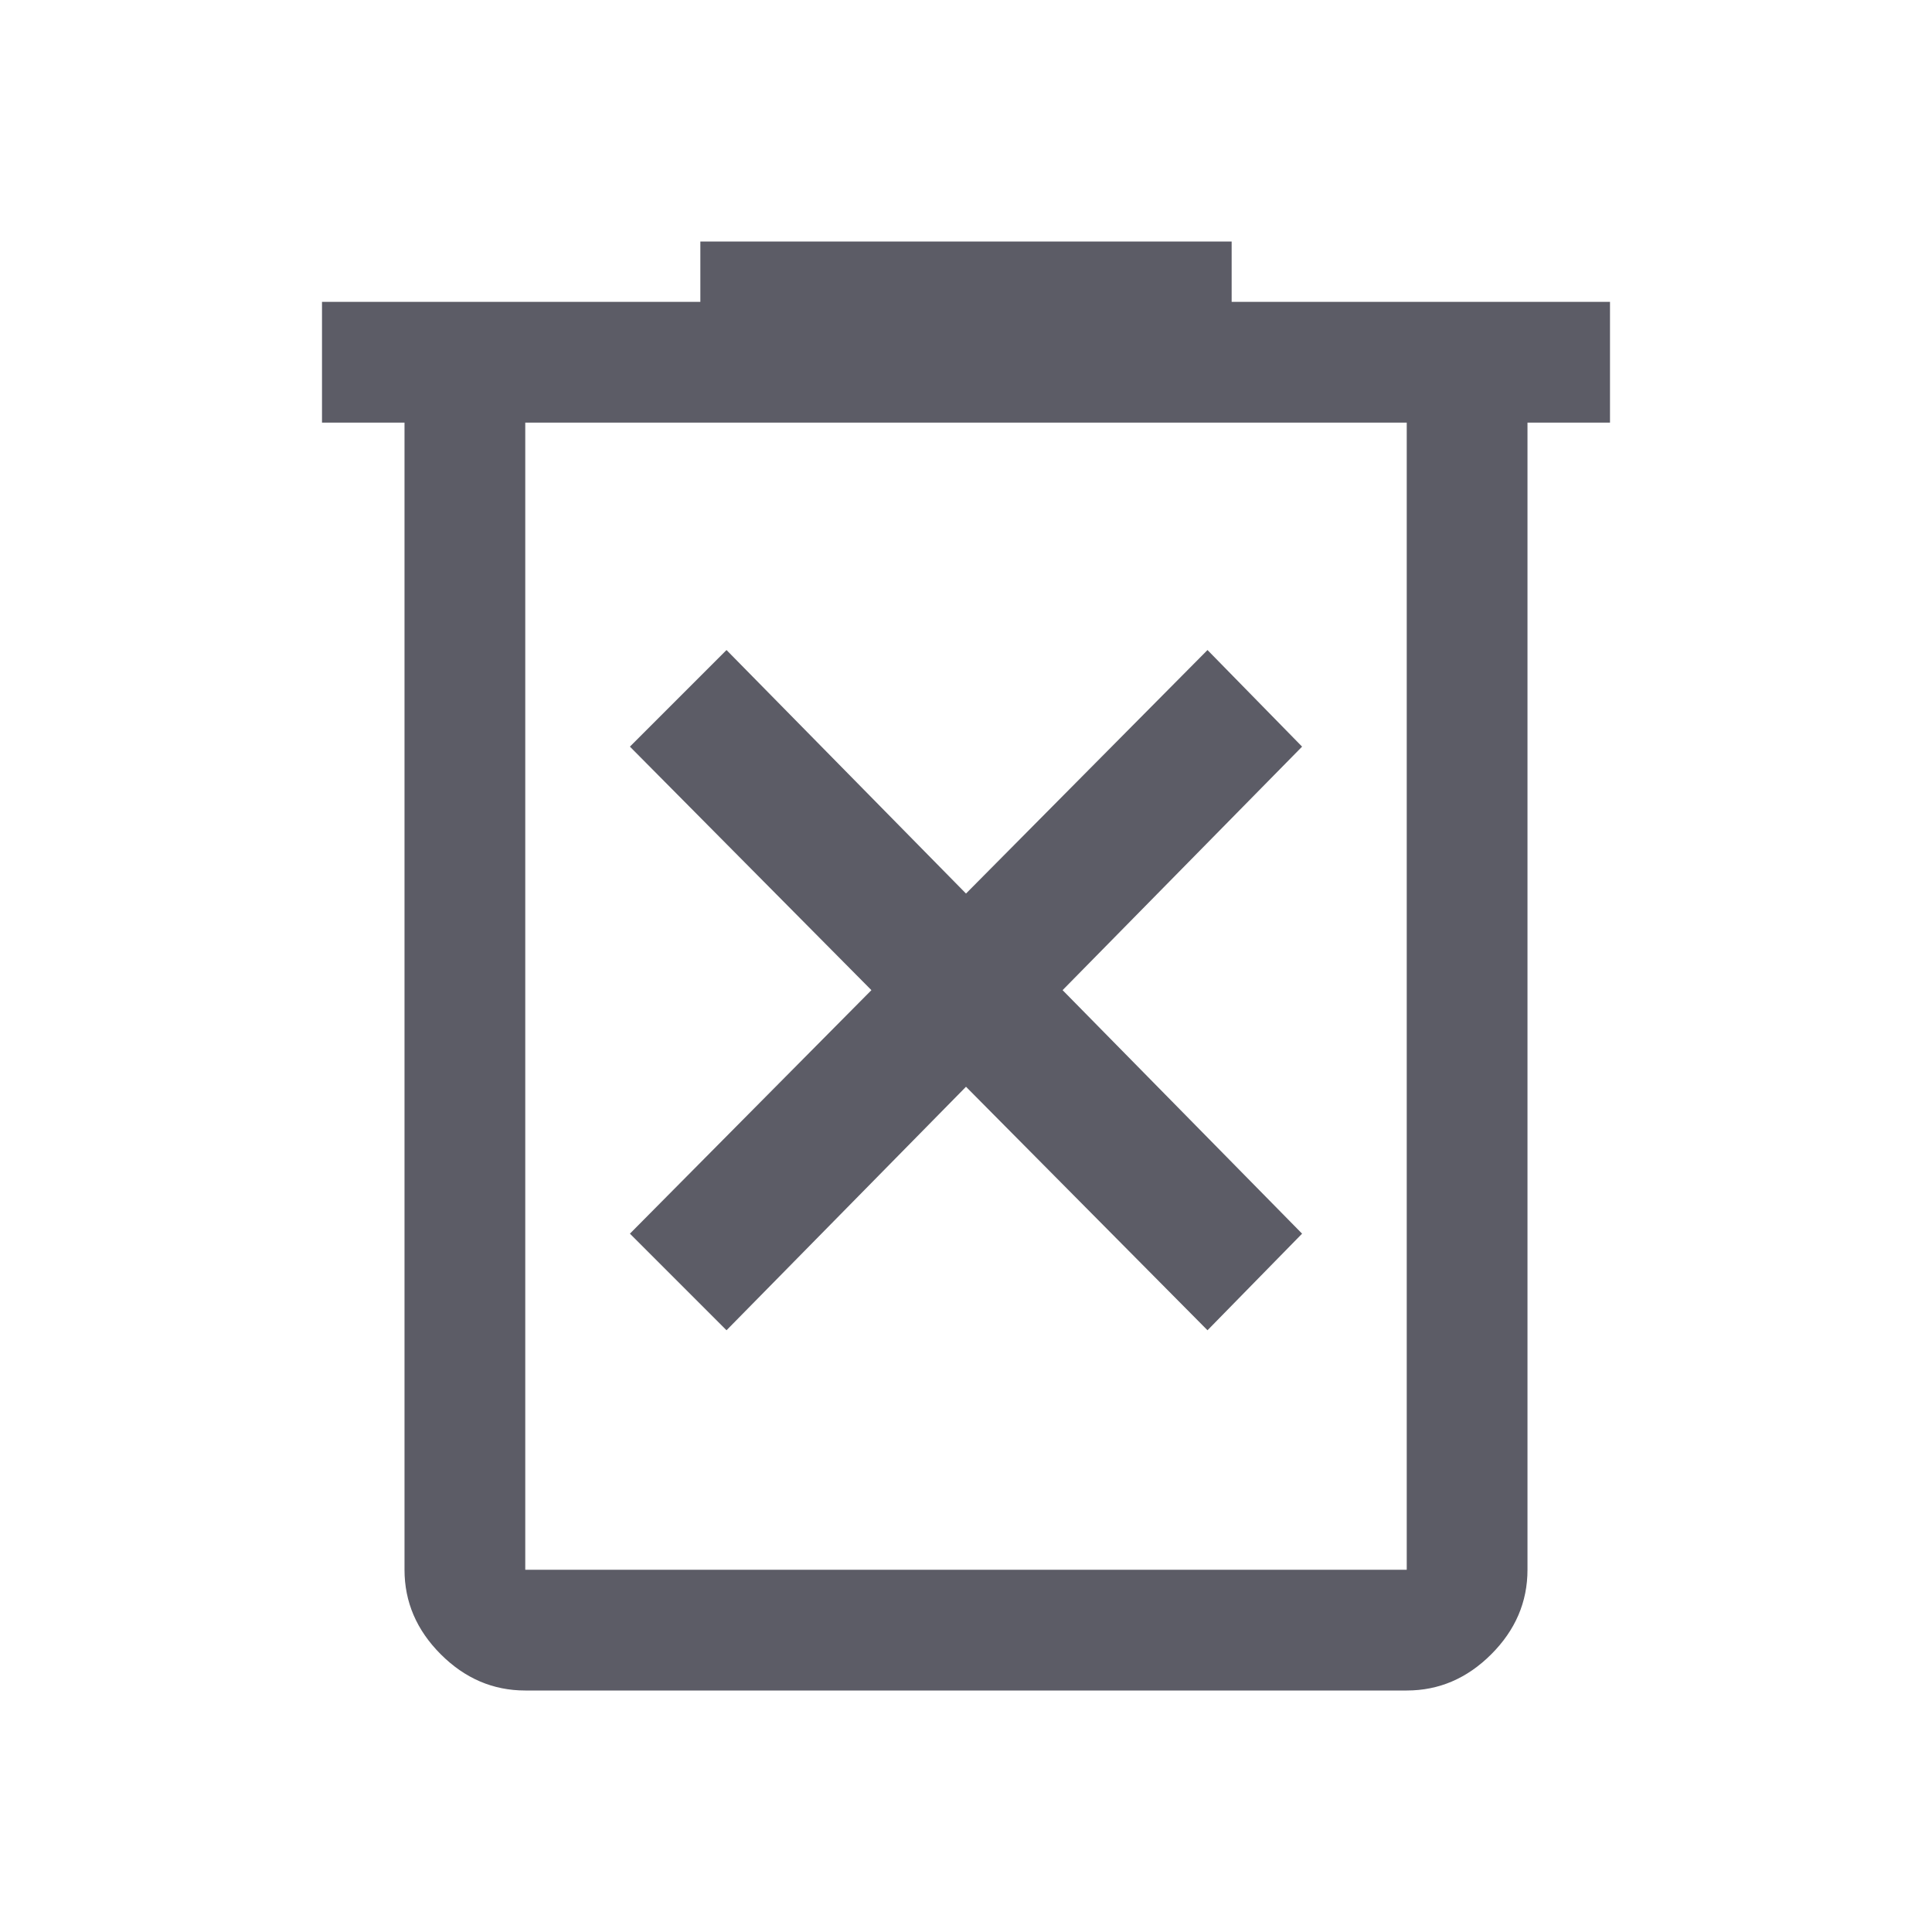
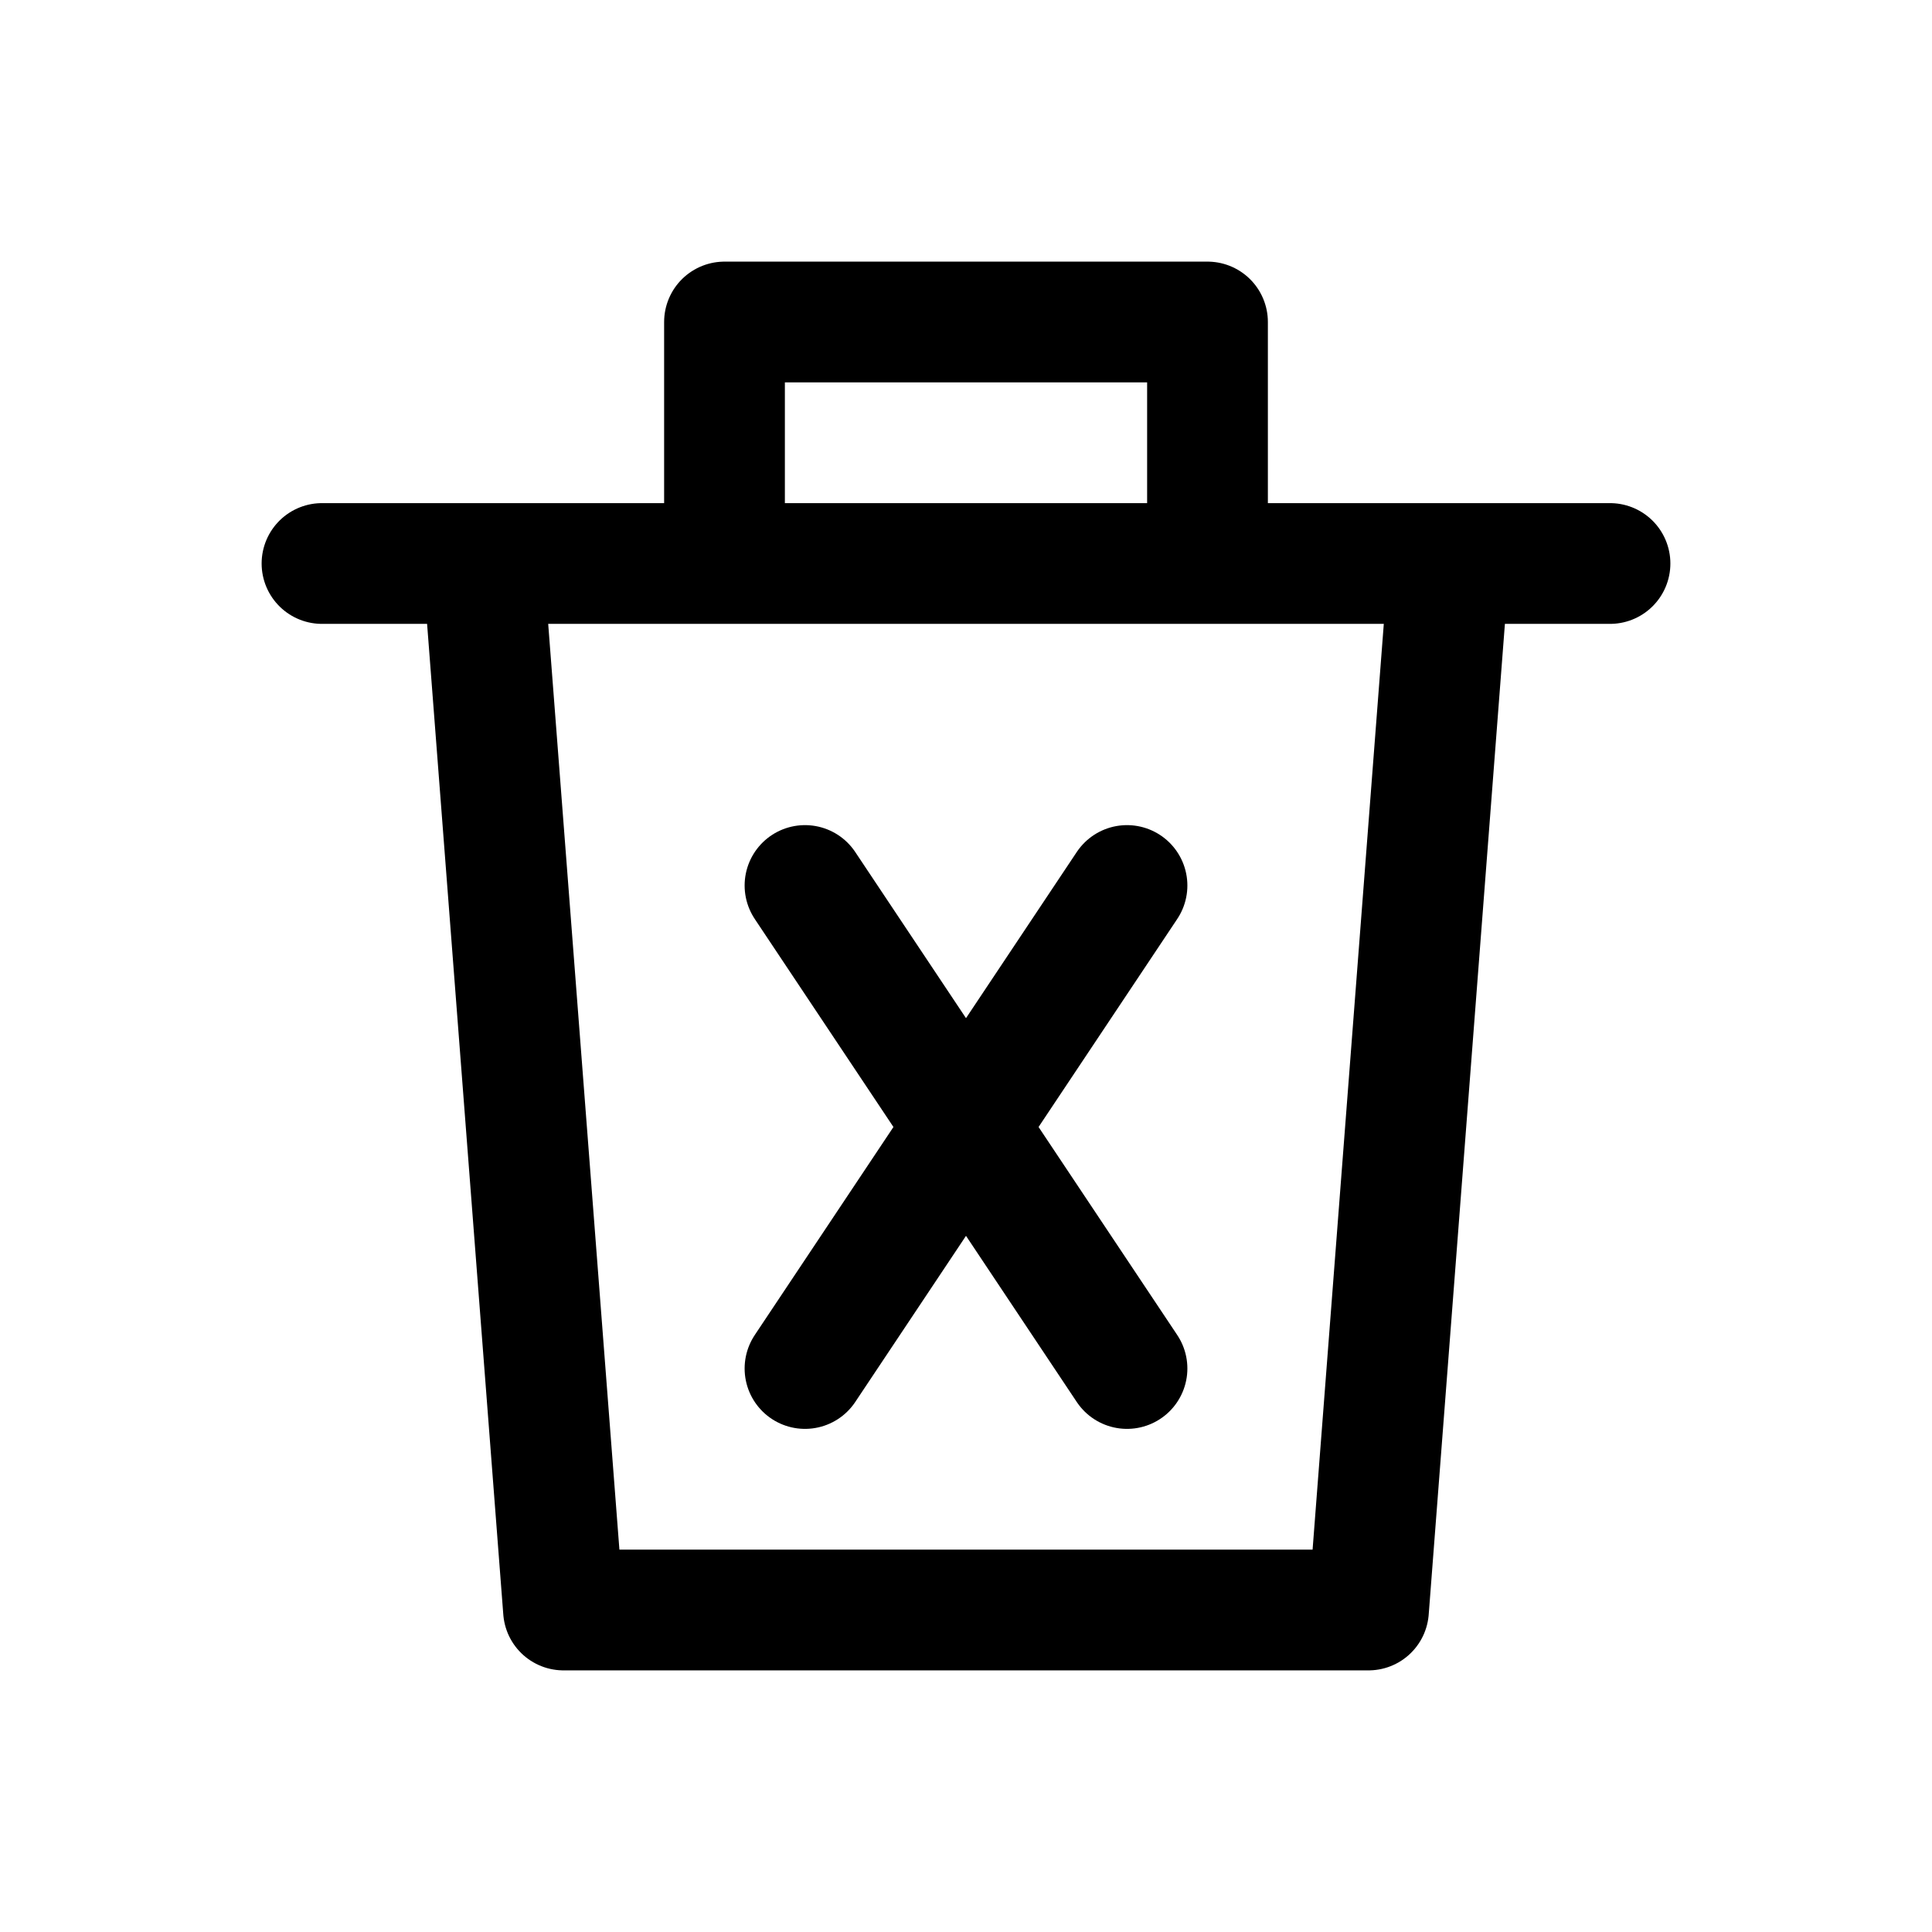
- <svg xmlns="http://www.w3.org/2000/svg" width="48" height="48" viewBox="0 -960 960 960" fill="#5c5c66">
-   <path d="m361-299 119-121 120 121 47-48-119-121 119-121-47-48-120 121-119-121-48 48 120 121-120 121 48 48ZM261-120q-24 0-42-18t-18-42v-570h-41v-60h188v-30h264v30h188v60h-41v570q0 24-18 42t-42 18H261Zm438-630H261v570h438v-570Zm-438 0v570-570Z" />
+ <svg xmlns="http://www.w3.org/2000/svg" width="24" height="24" viewBox="0 0 24 24" fill="none" stroke="currentColor" stroke-width="1.5" stroke-linecap="round" stroke-linejoin="round">
+   <path d="M4 7h16M6 7l1 13h10l1-13M9 7V4h6v3M10 11l4 6M14 11l-4 6" />
</svg>
